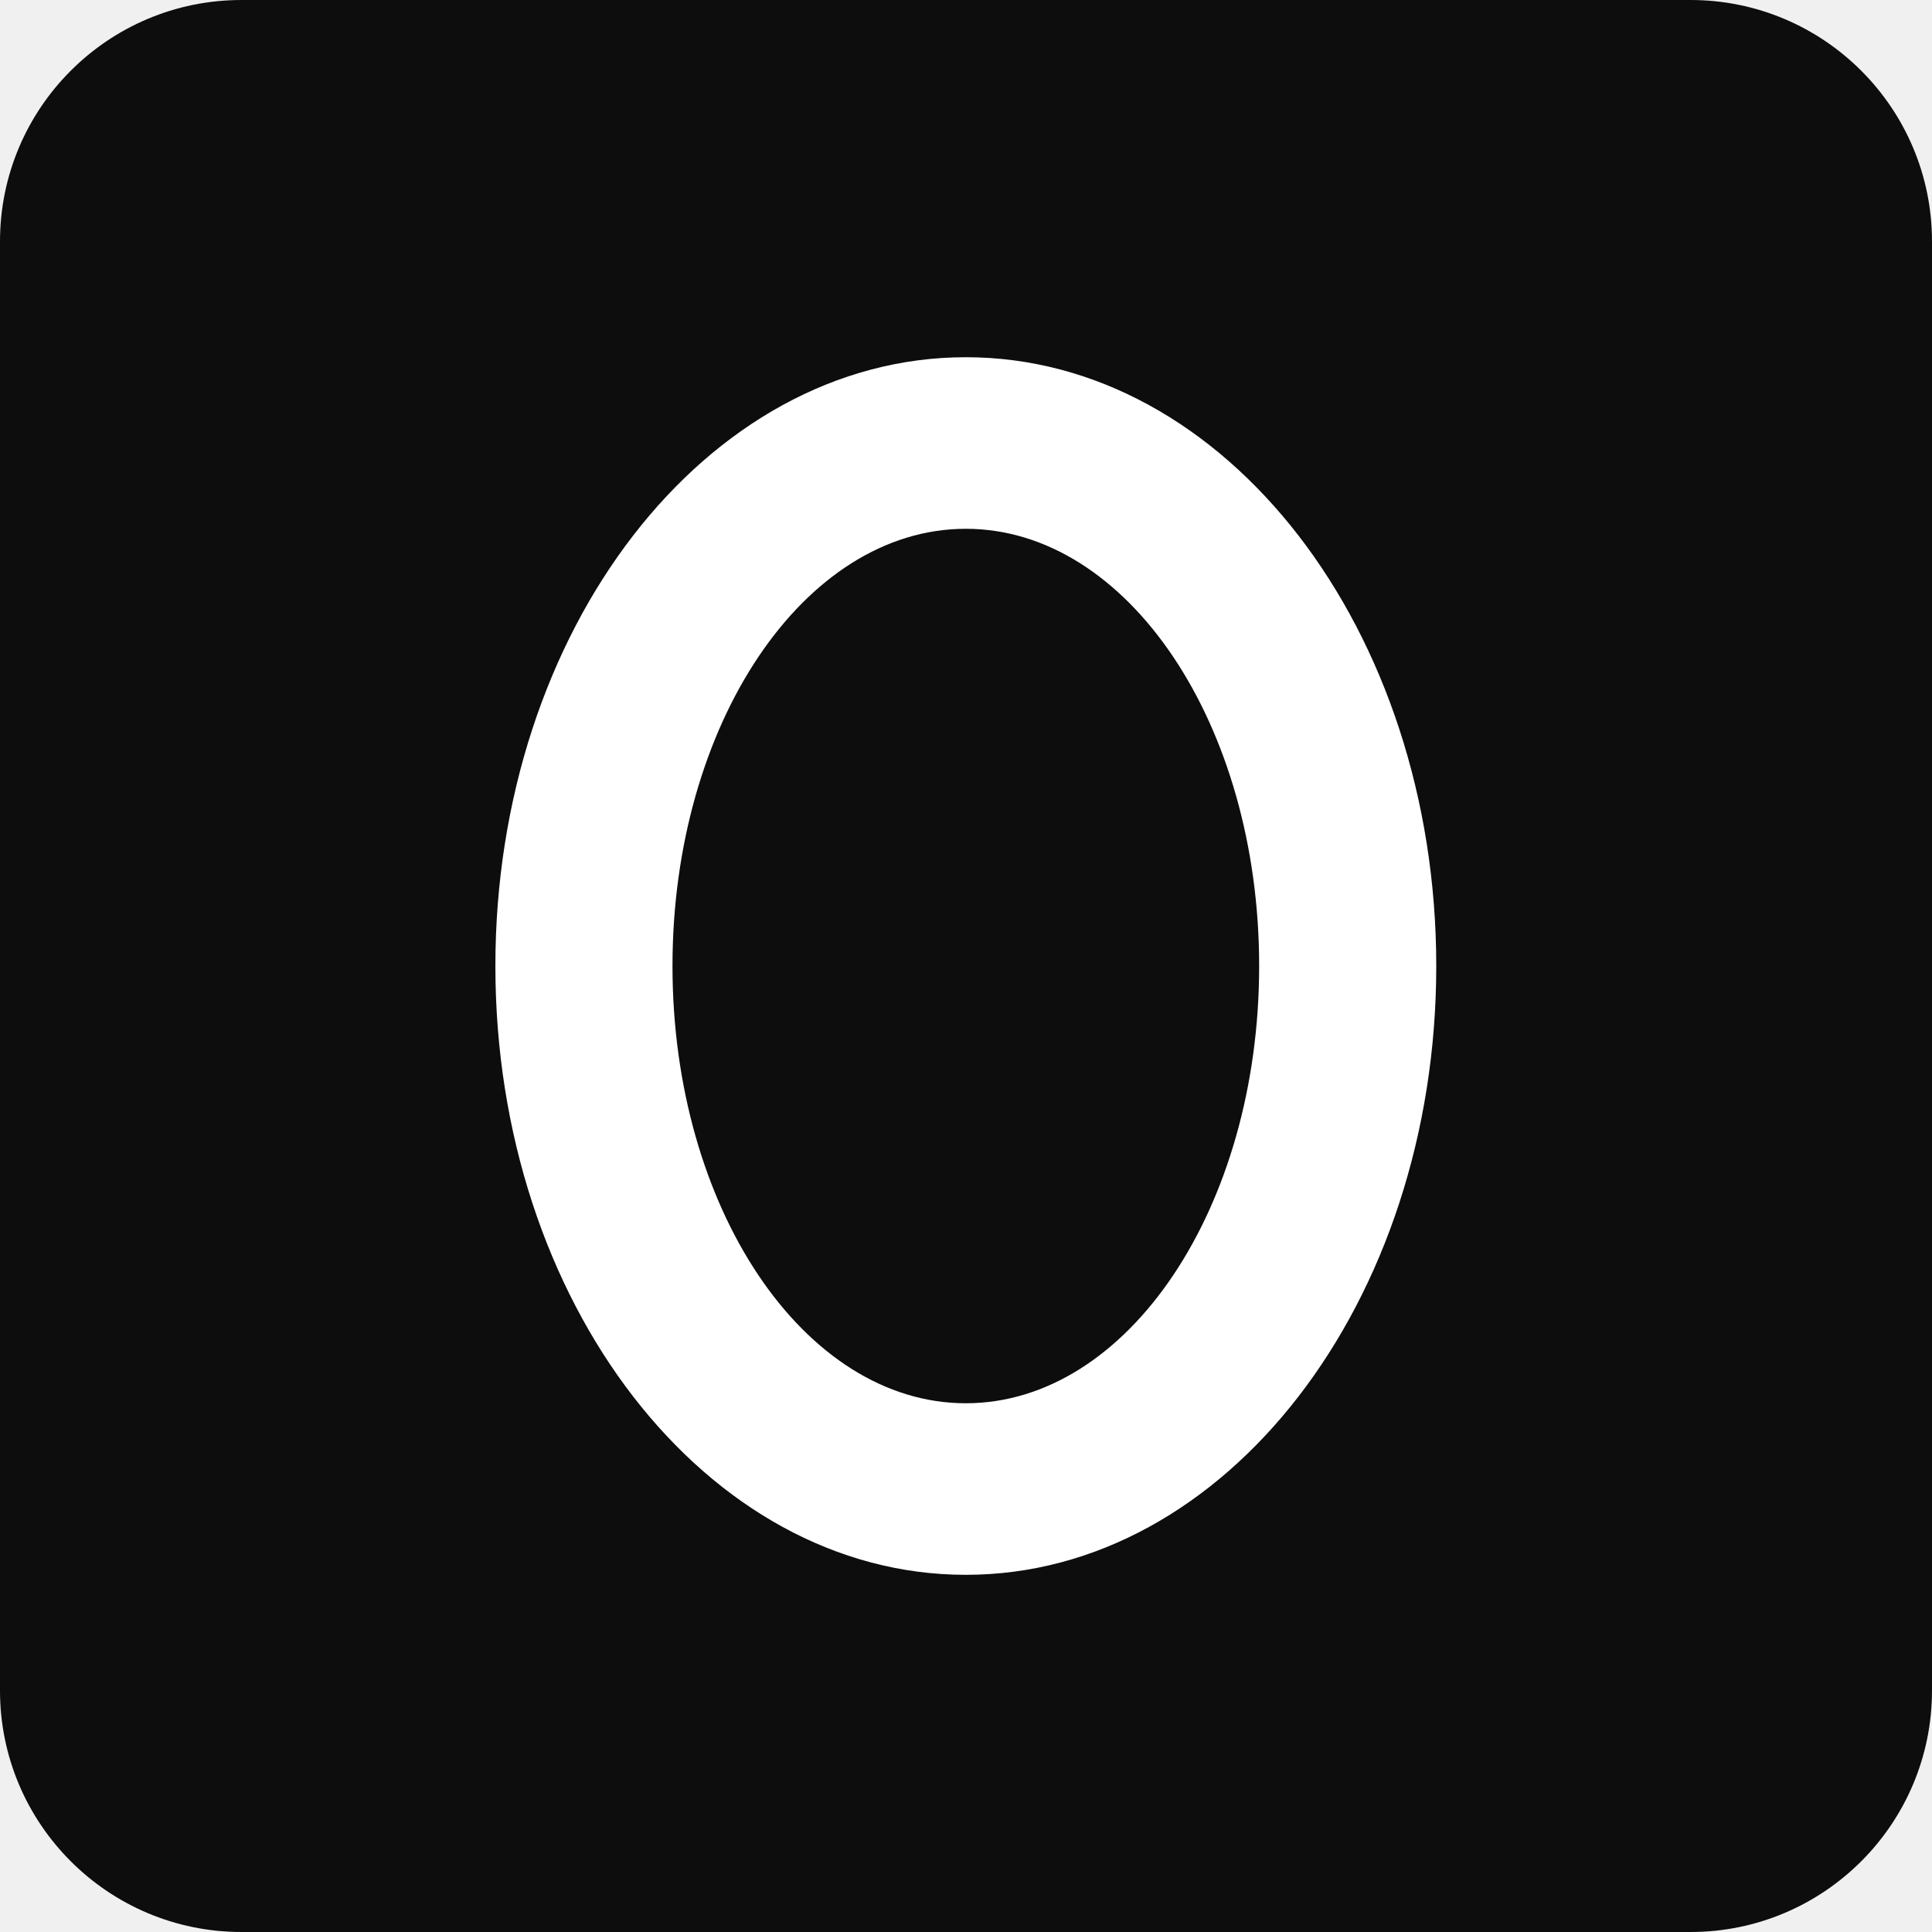
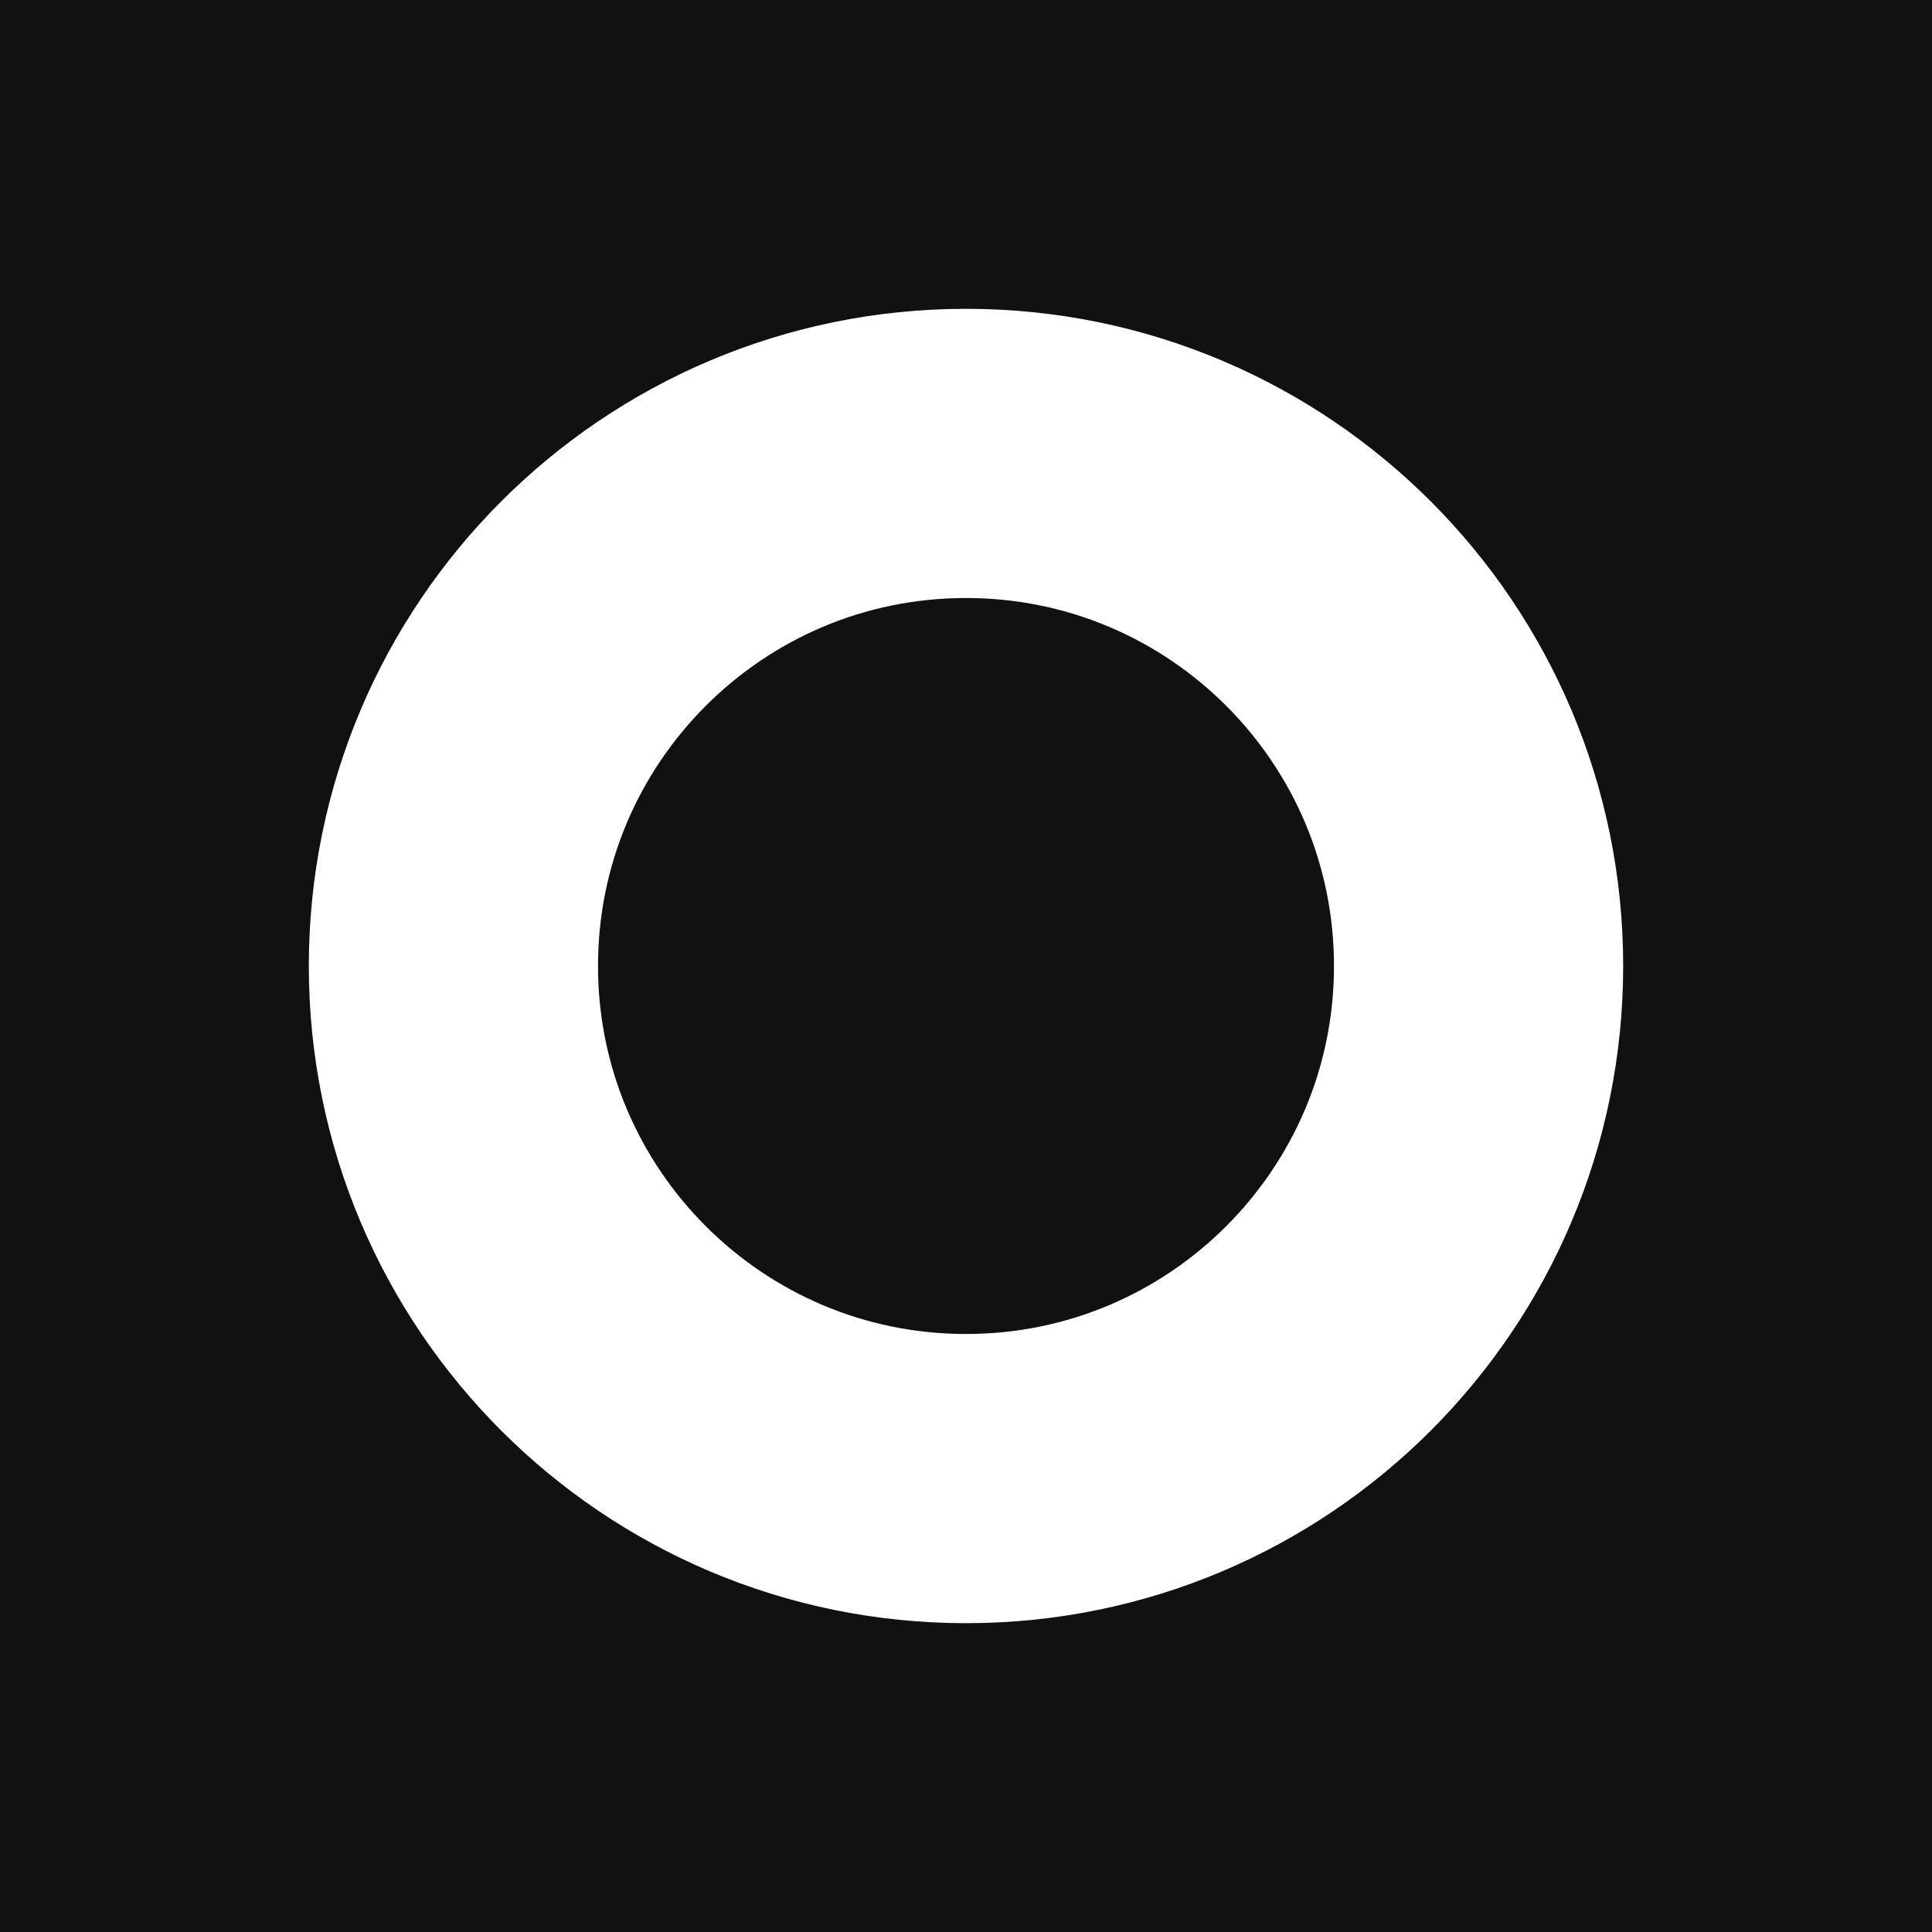
<svg xmlns="http://www.w3.org/2000/svg" viewBox="0 0 32 32">
-   <rect width="32" height="32" rx="4" fill="#0d0d0d" />
-   <path transform="translate(6.83 5) scale(0.9167)" d="M10 1A8.5 11 0 1 1 10 23A8.5 11 0 1 1 10 1ZM10 4.1A5.3 7.9 0 1 0 10 19.9A5.3 7.9 0 1 0 10 4.1Z" fill="#ffffff" fill-rule="evenodd" />
+   <rect width="32" height="32" fill="#111111" />
+   <circle cx="16" cy="16" r="8.49" fill="#111111" stroke="#ffffff" stroke-width="4.79" />
</svg>
